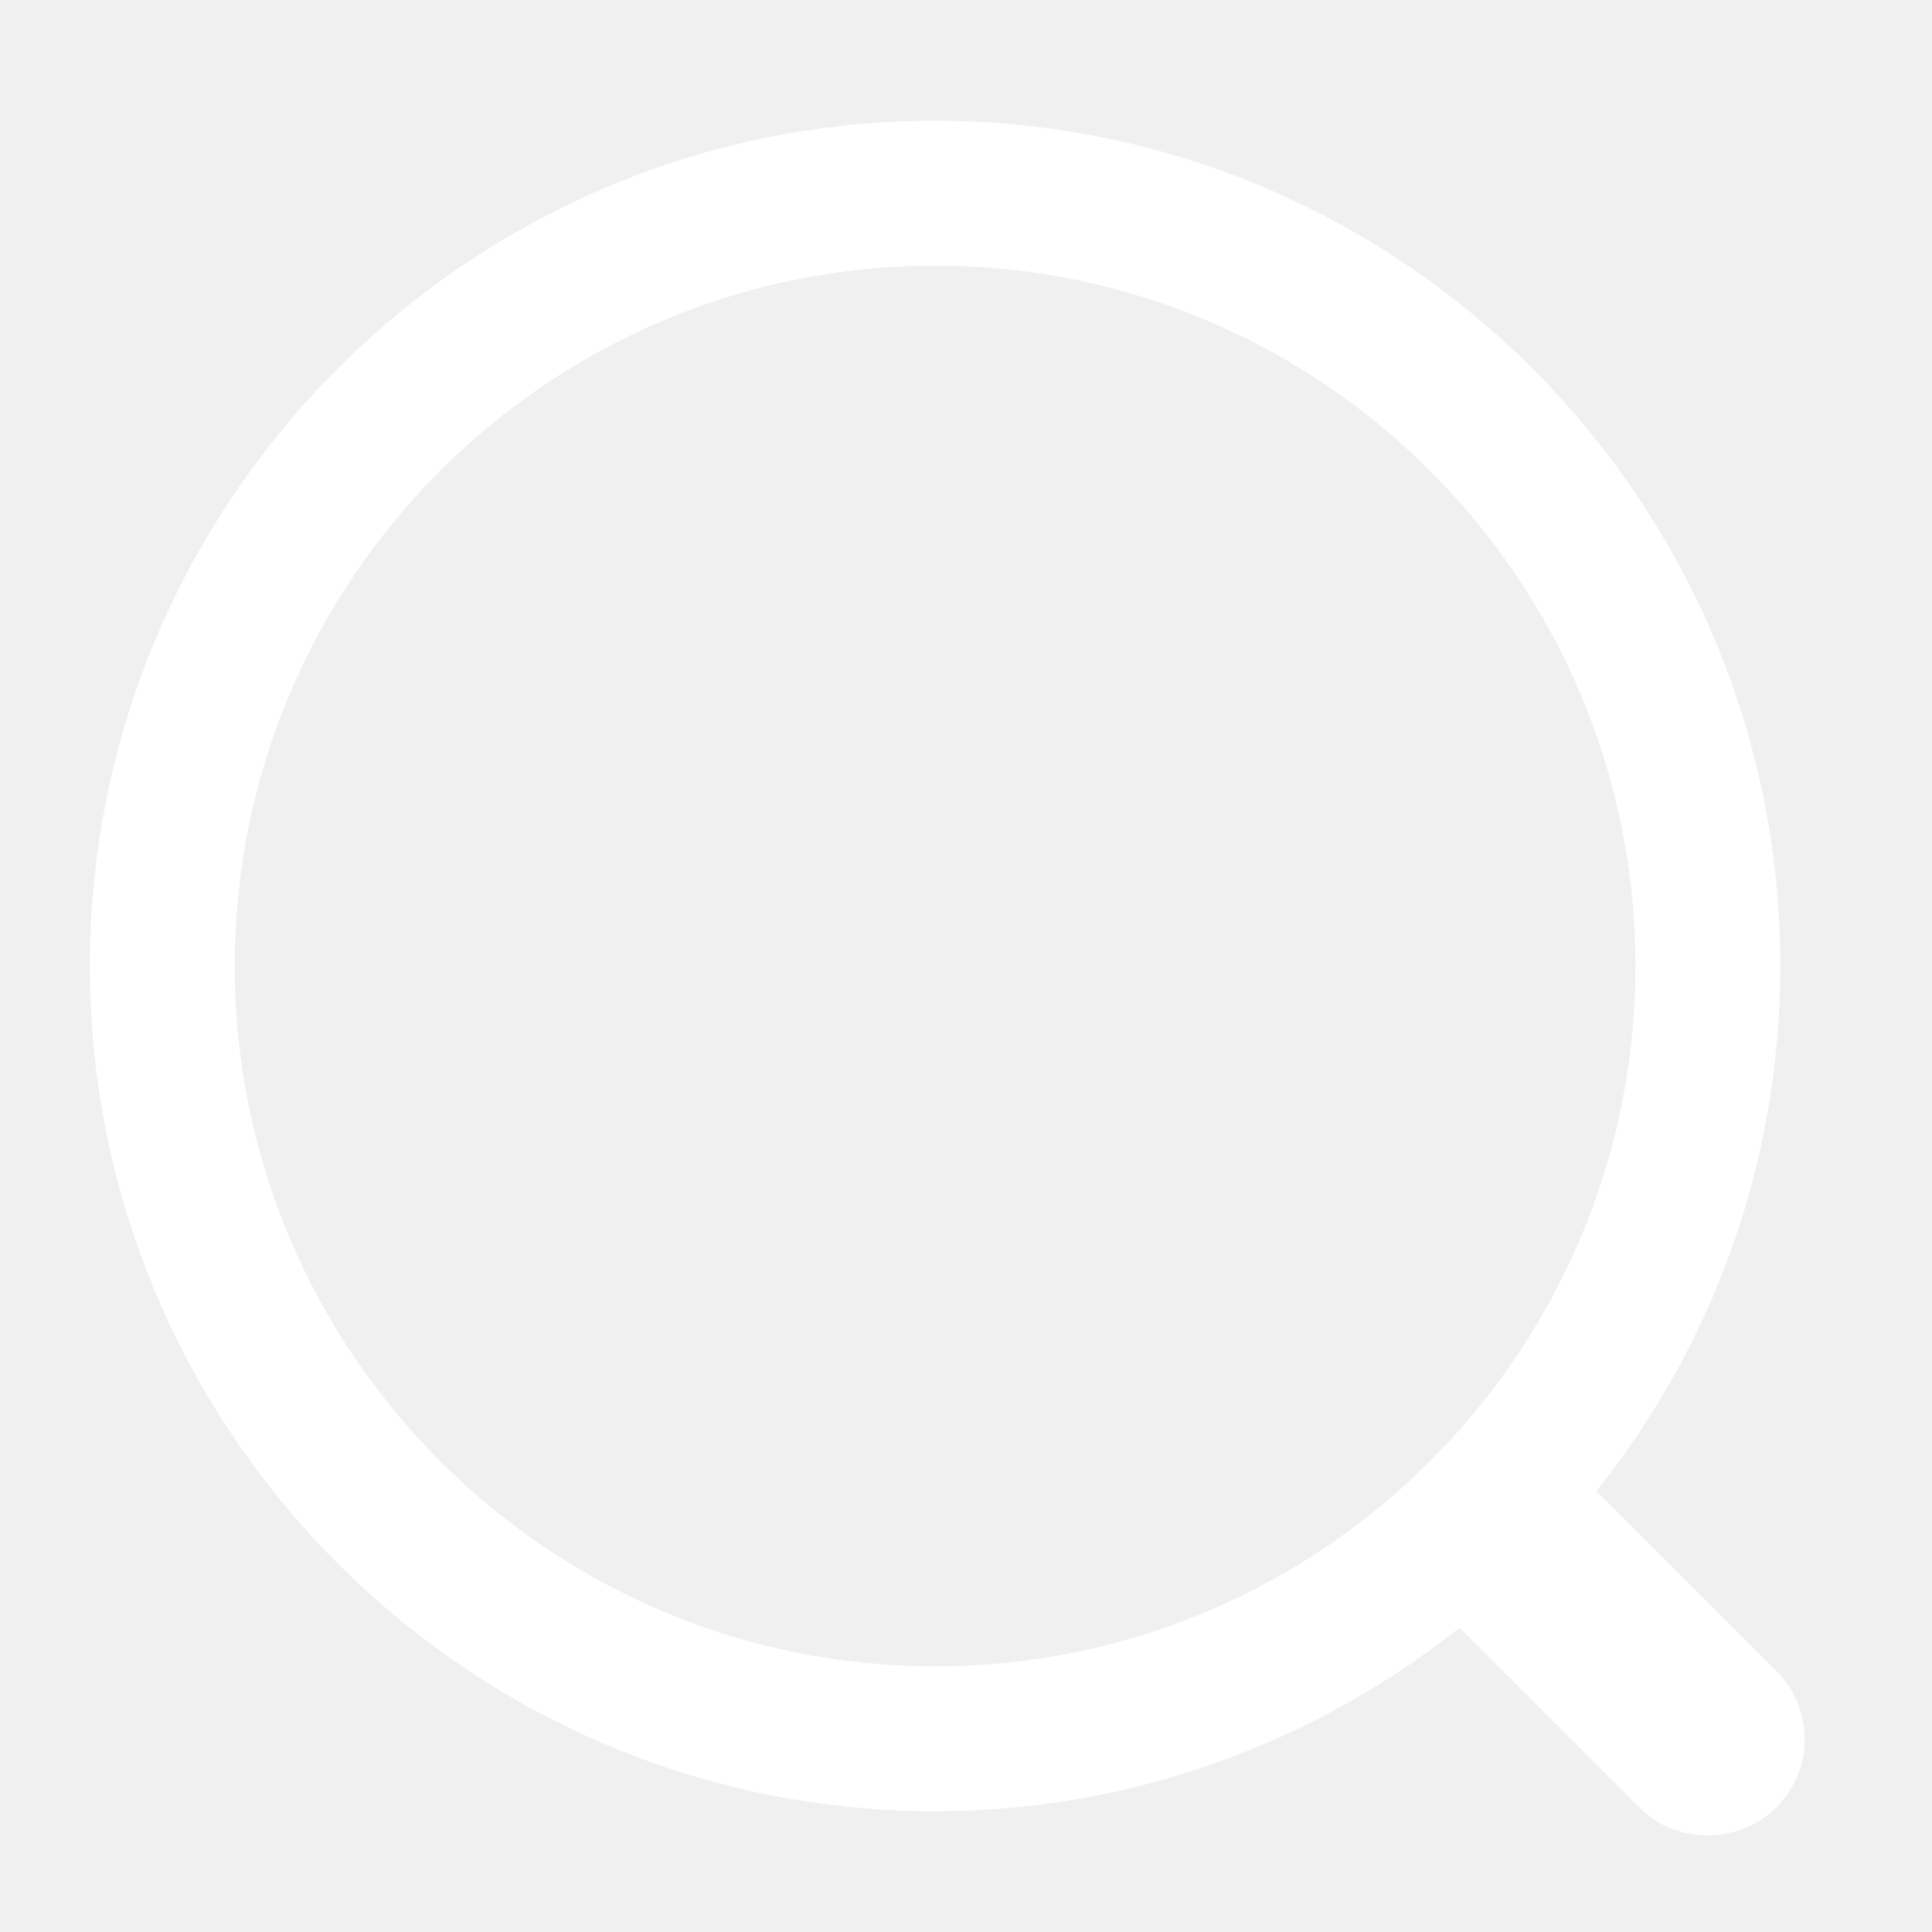
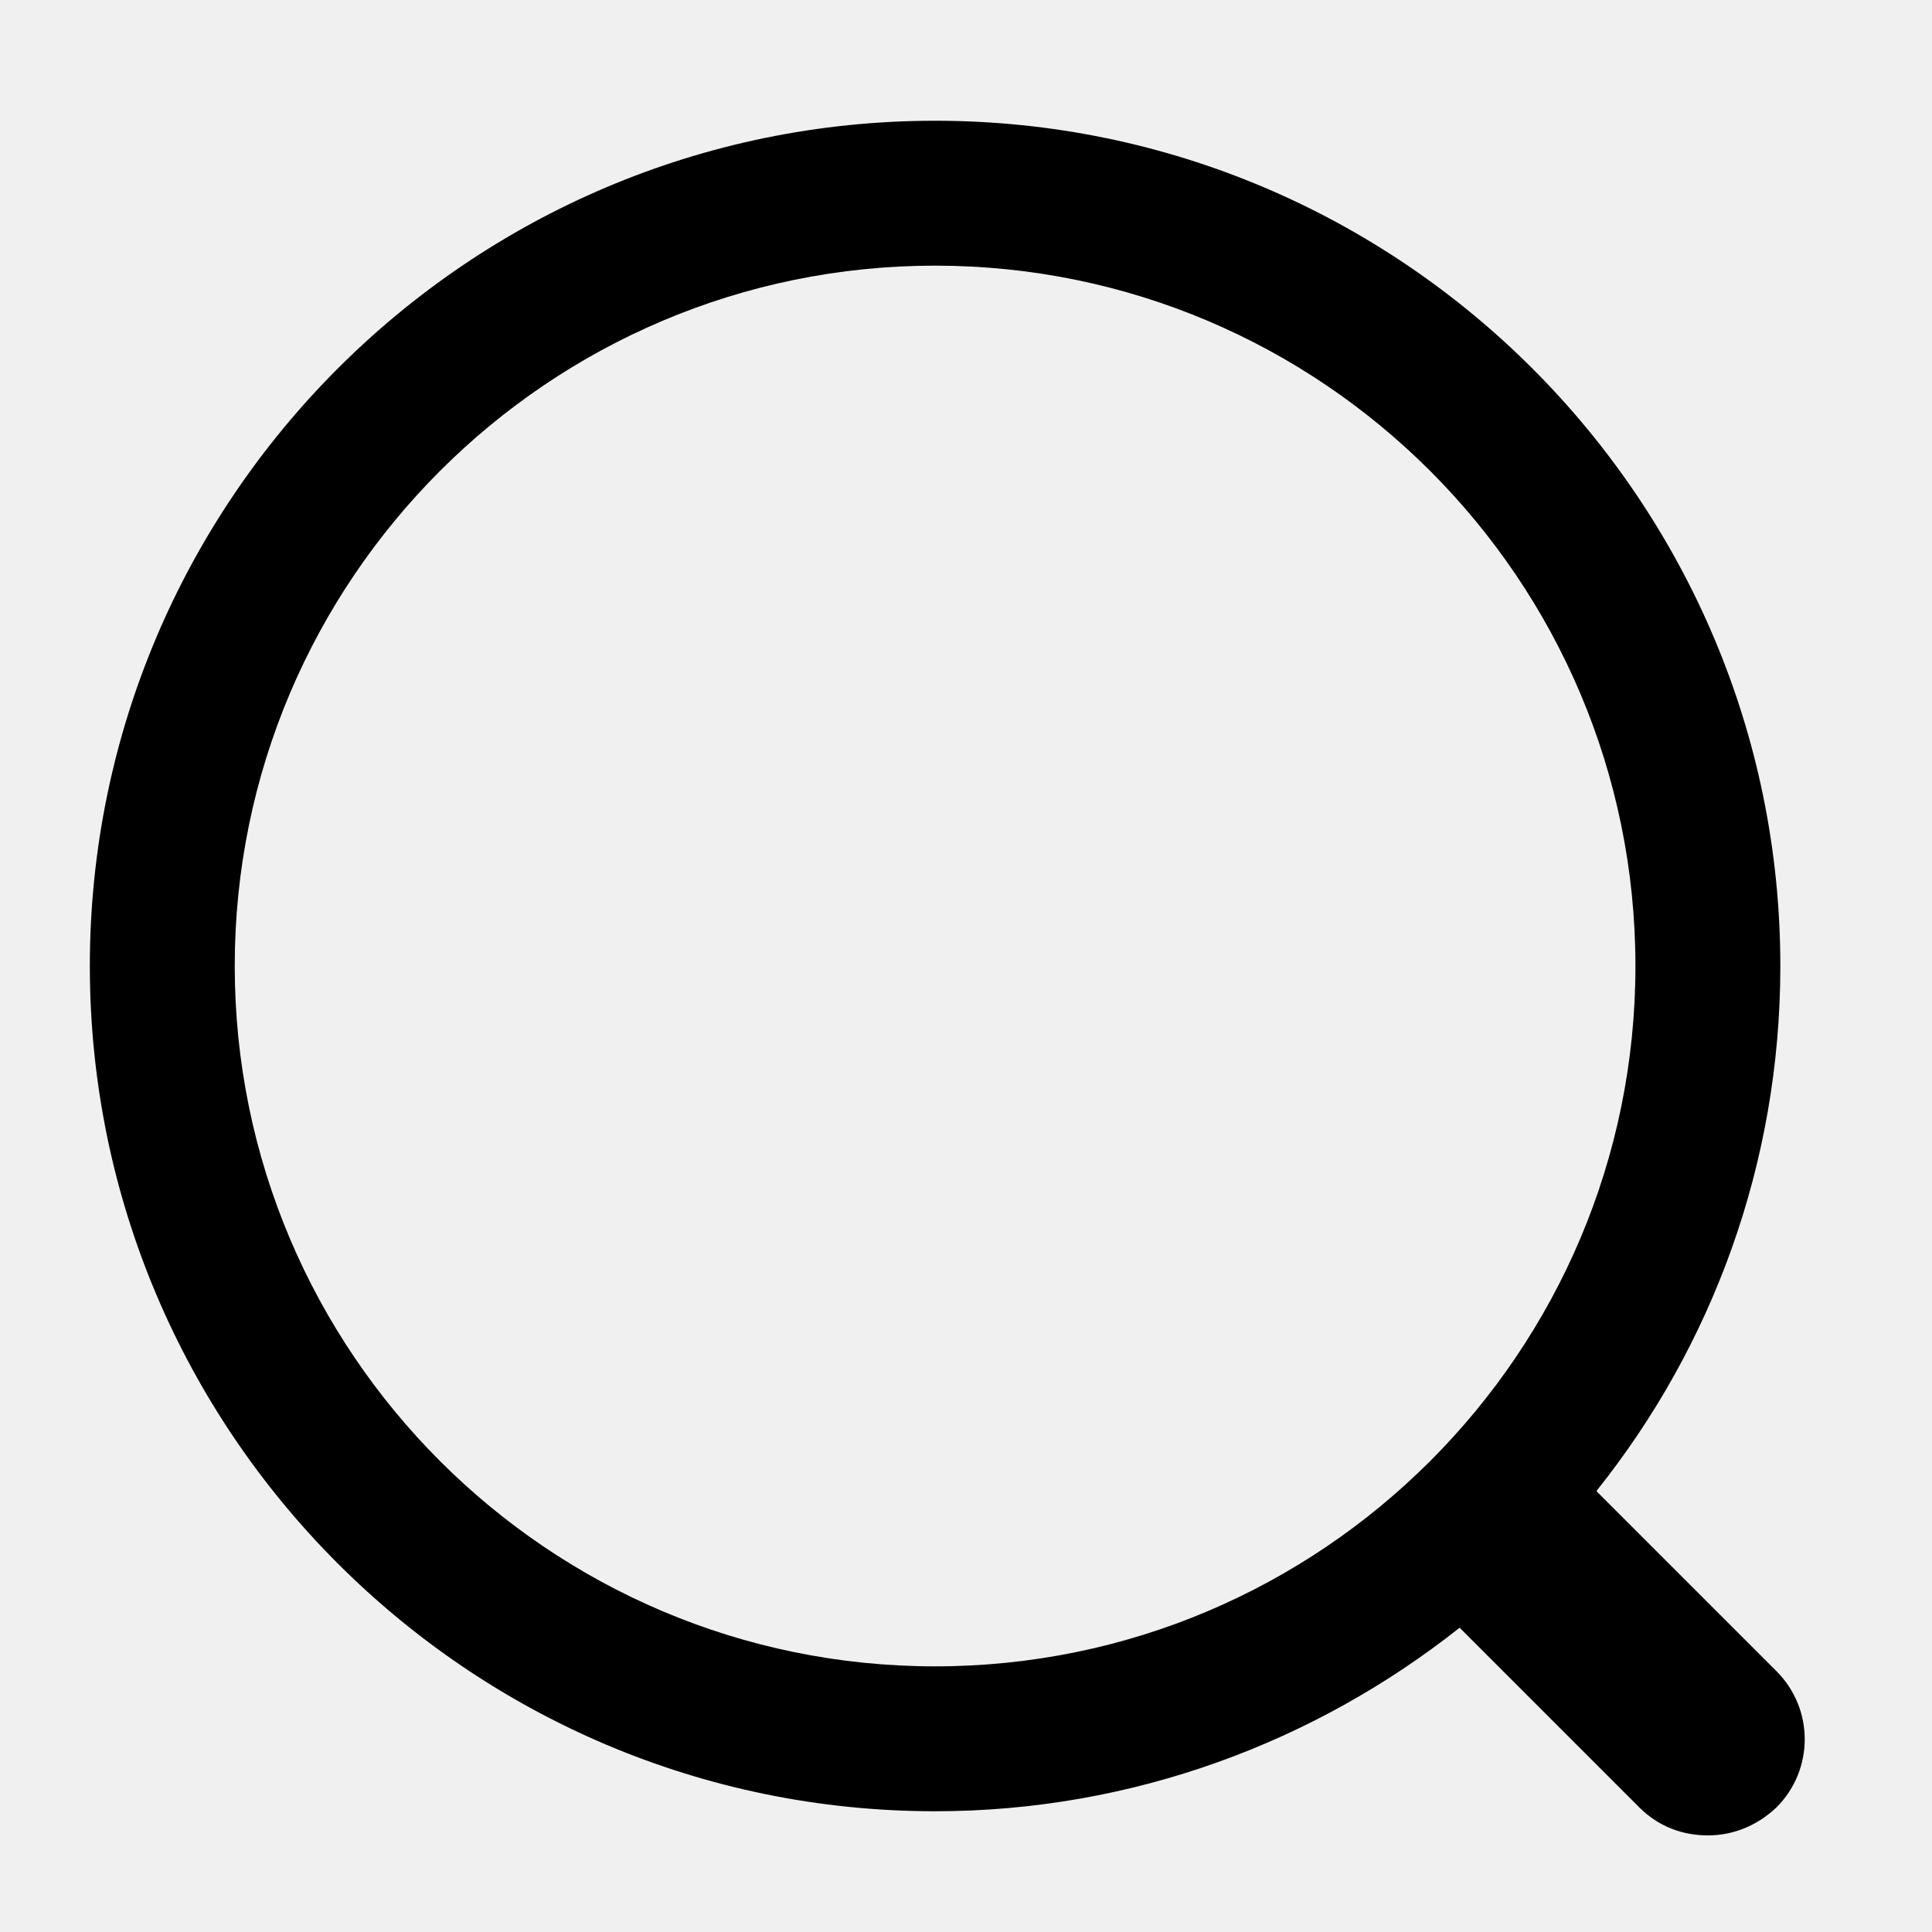
<svg xmlns="http://www.w3.org/2000/svg" id="home_work" data-name="home/work" viewBox="0 0 20 20">
-   <defs>
-     <style>
-       .cls-1 {
-         fill: #fff;
-       }
-     </style>
-   </defs>
  <path class="cls-1" d="m16.53,15.43c1.19-1.49,1.9-3.38,1.9-5.43,0-4.82-3.92-8.75-8.75-8.75S.93,5.18.93,10s3.92,8.75,8.75,8.75c2.05,0,3.94-.72,5.43-1.9l1.86,1.86c.2.2.45.29.71.29s.51-.1.71-.29c.39-.39.39-1.02,0-1.41l-1.86-1.86ZM2.43,10c0-4,3.25-7.25,7.25-7.25s7.25,3.25,7.25,7.25-3.25,7.25-7.25,7.25-7.25-3.25-7.25-7.25Z" />
</svg>
